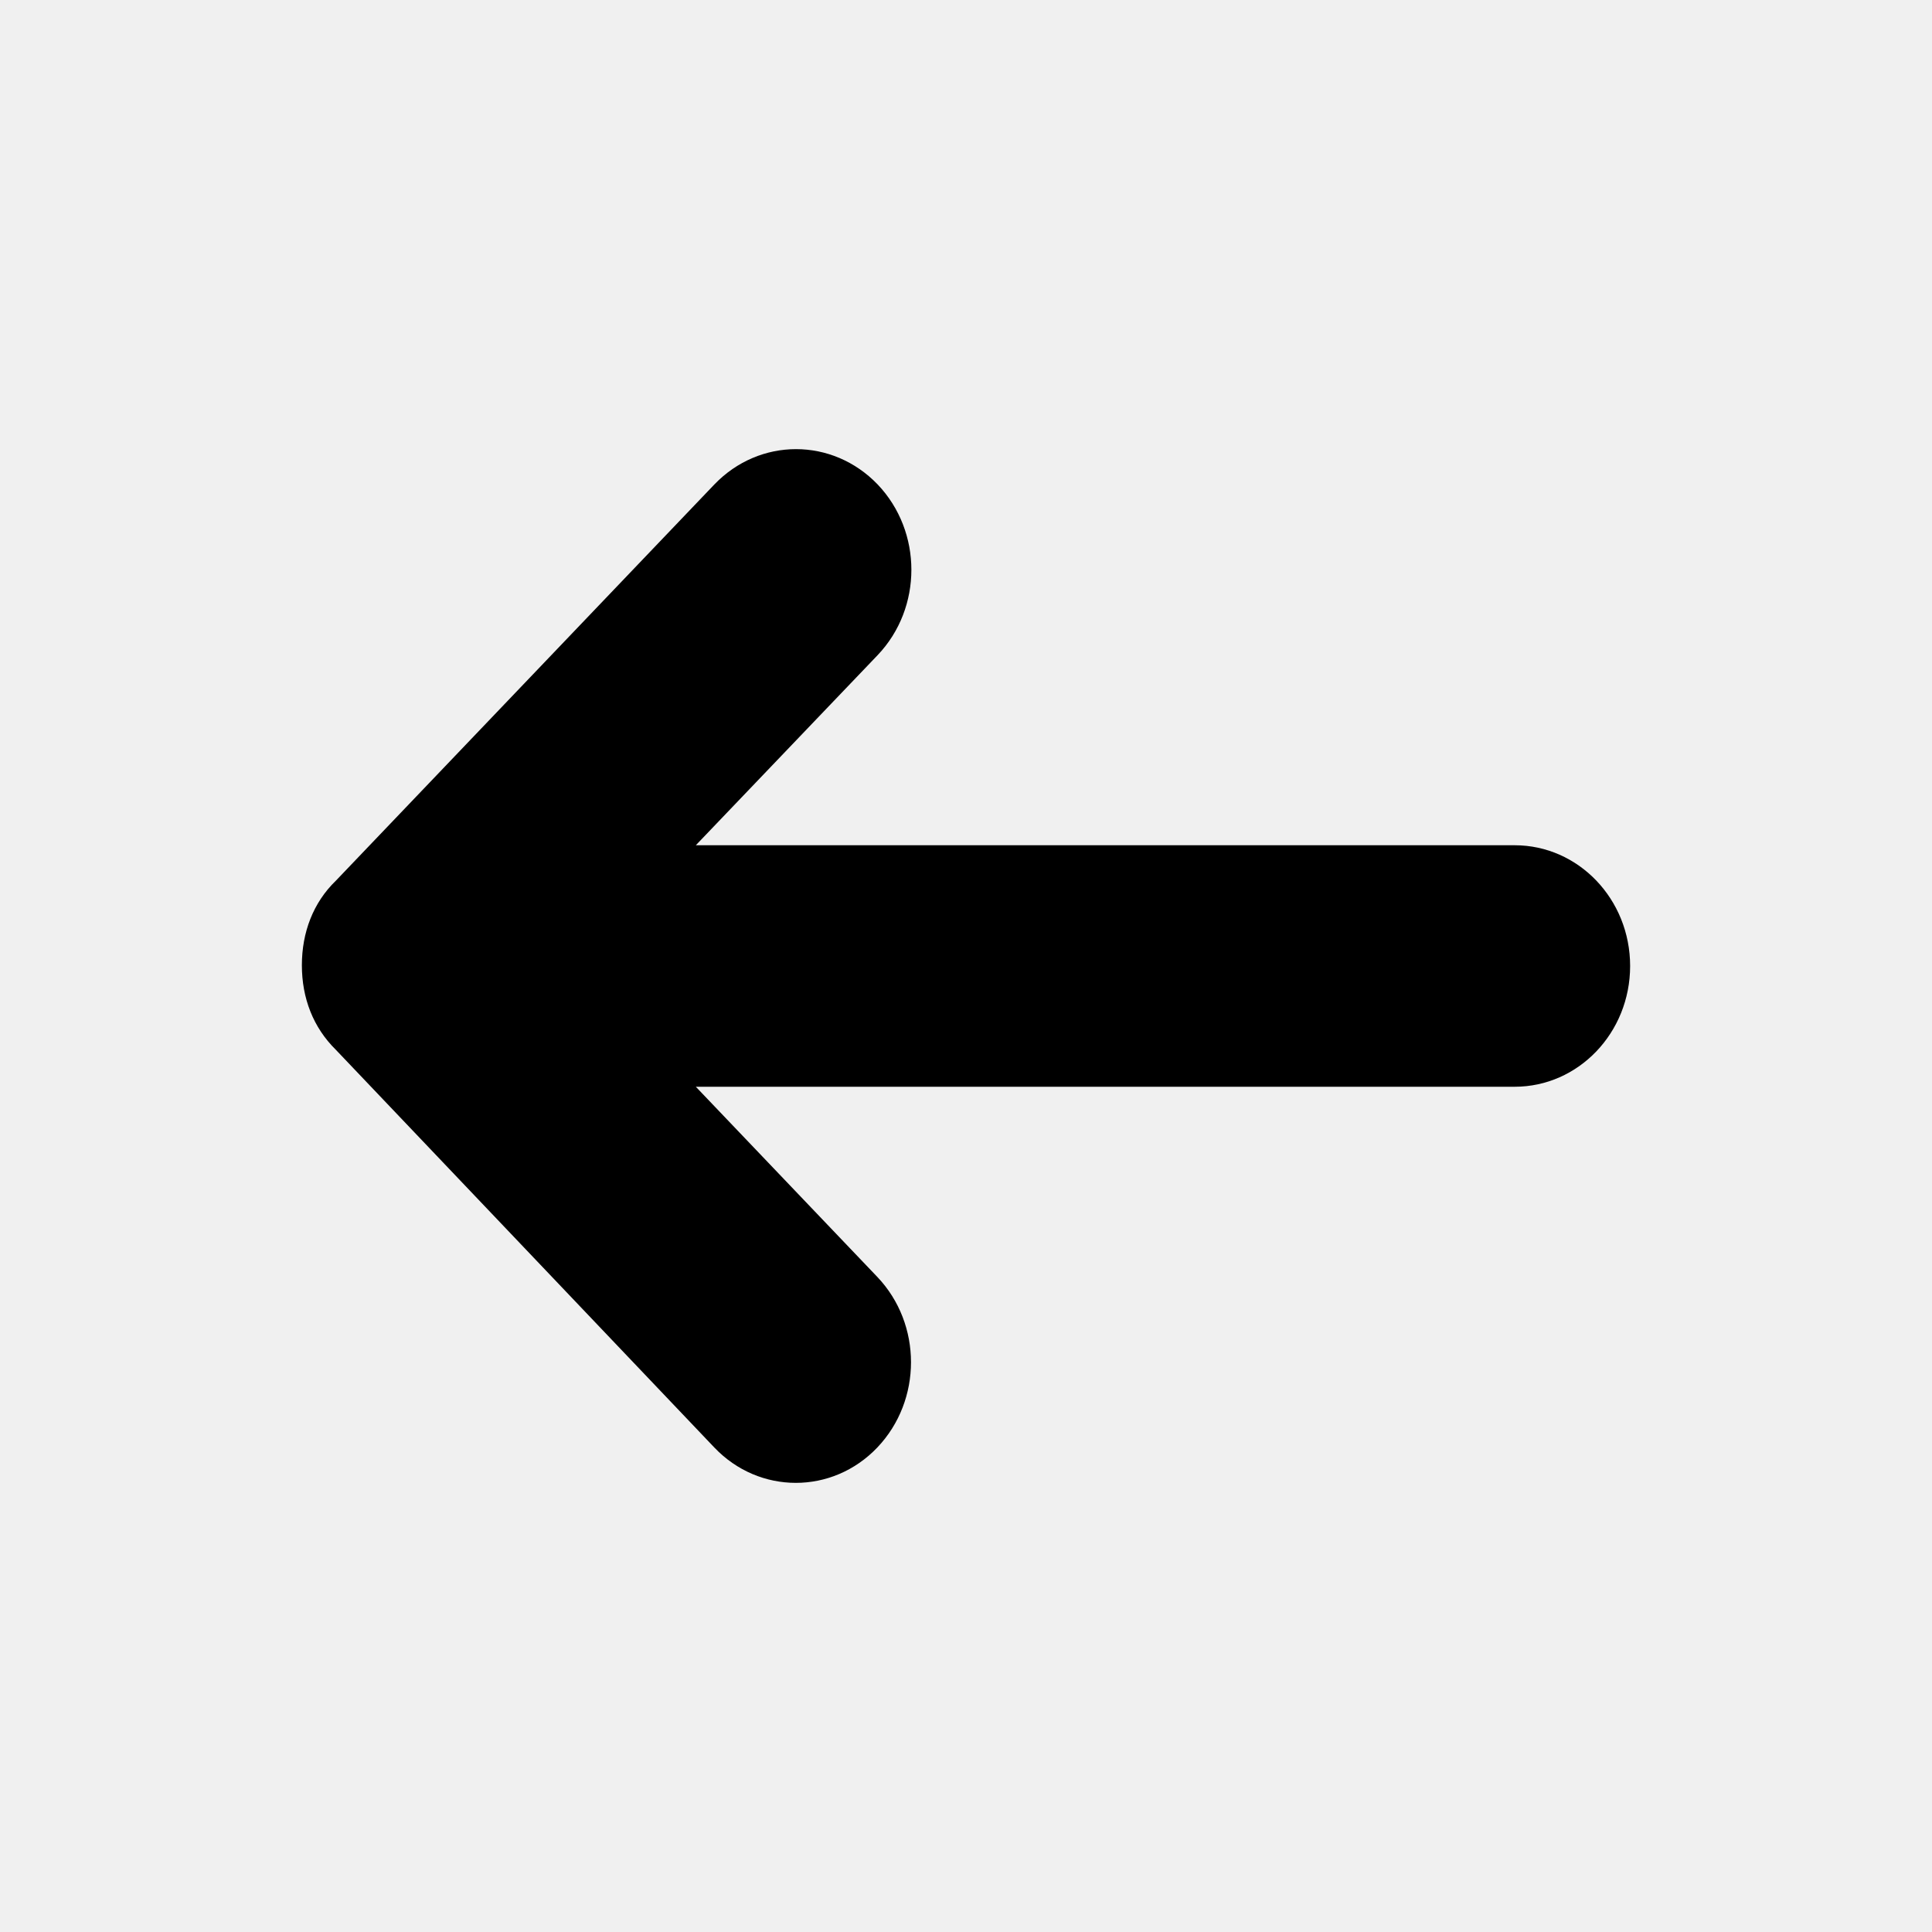
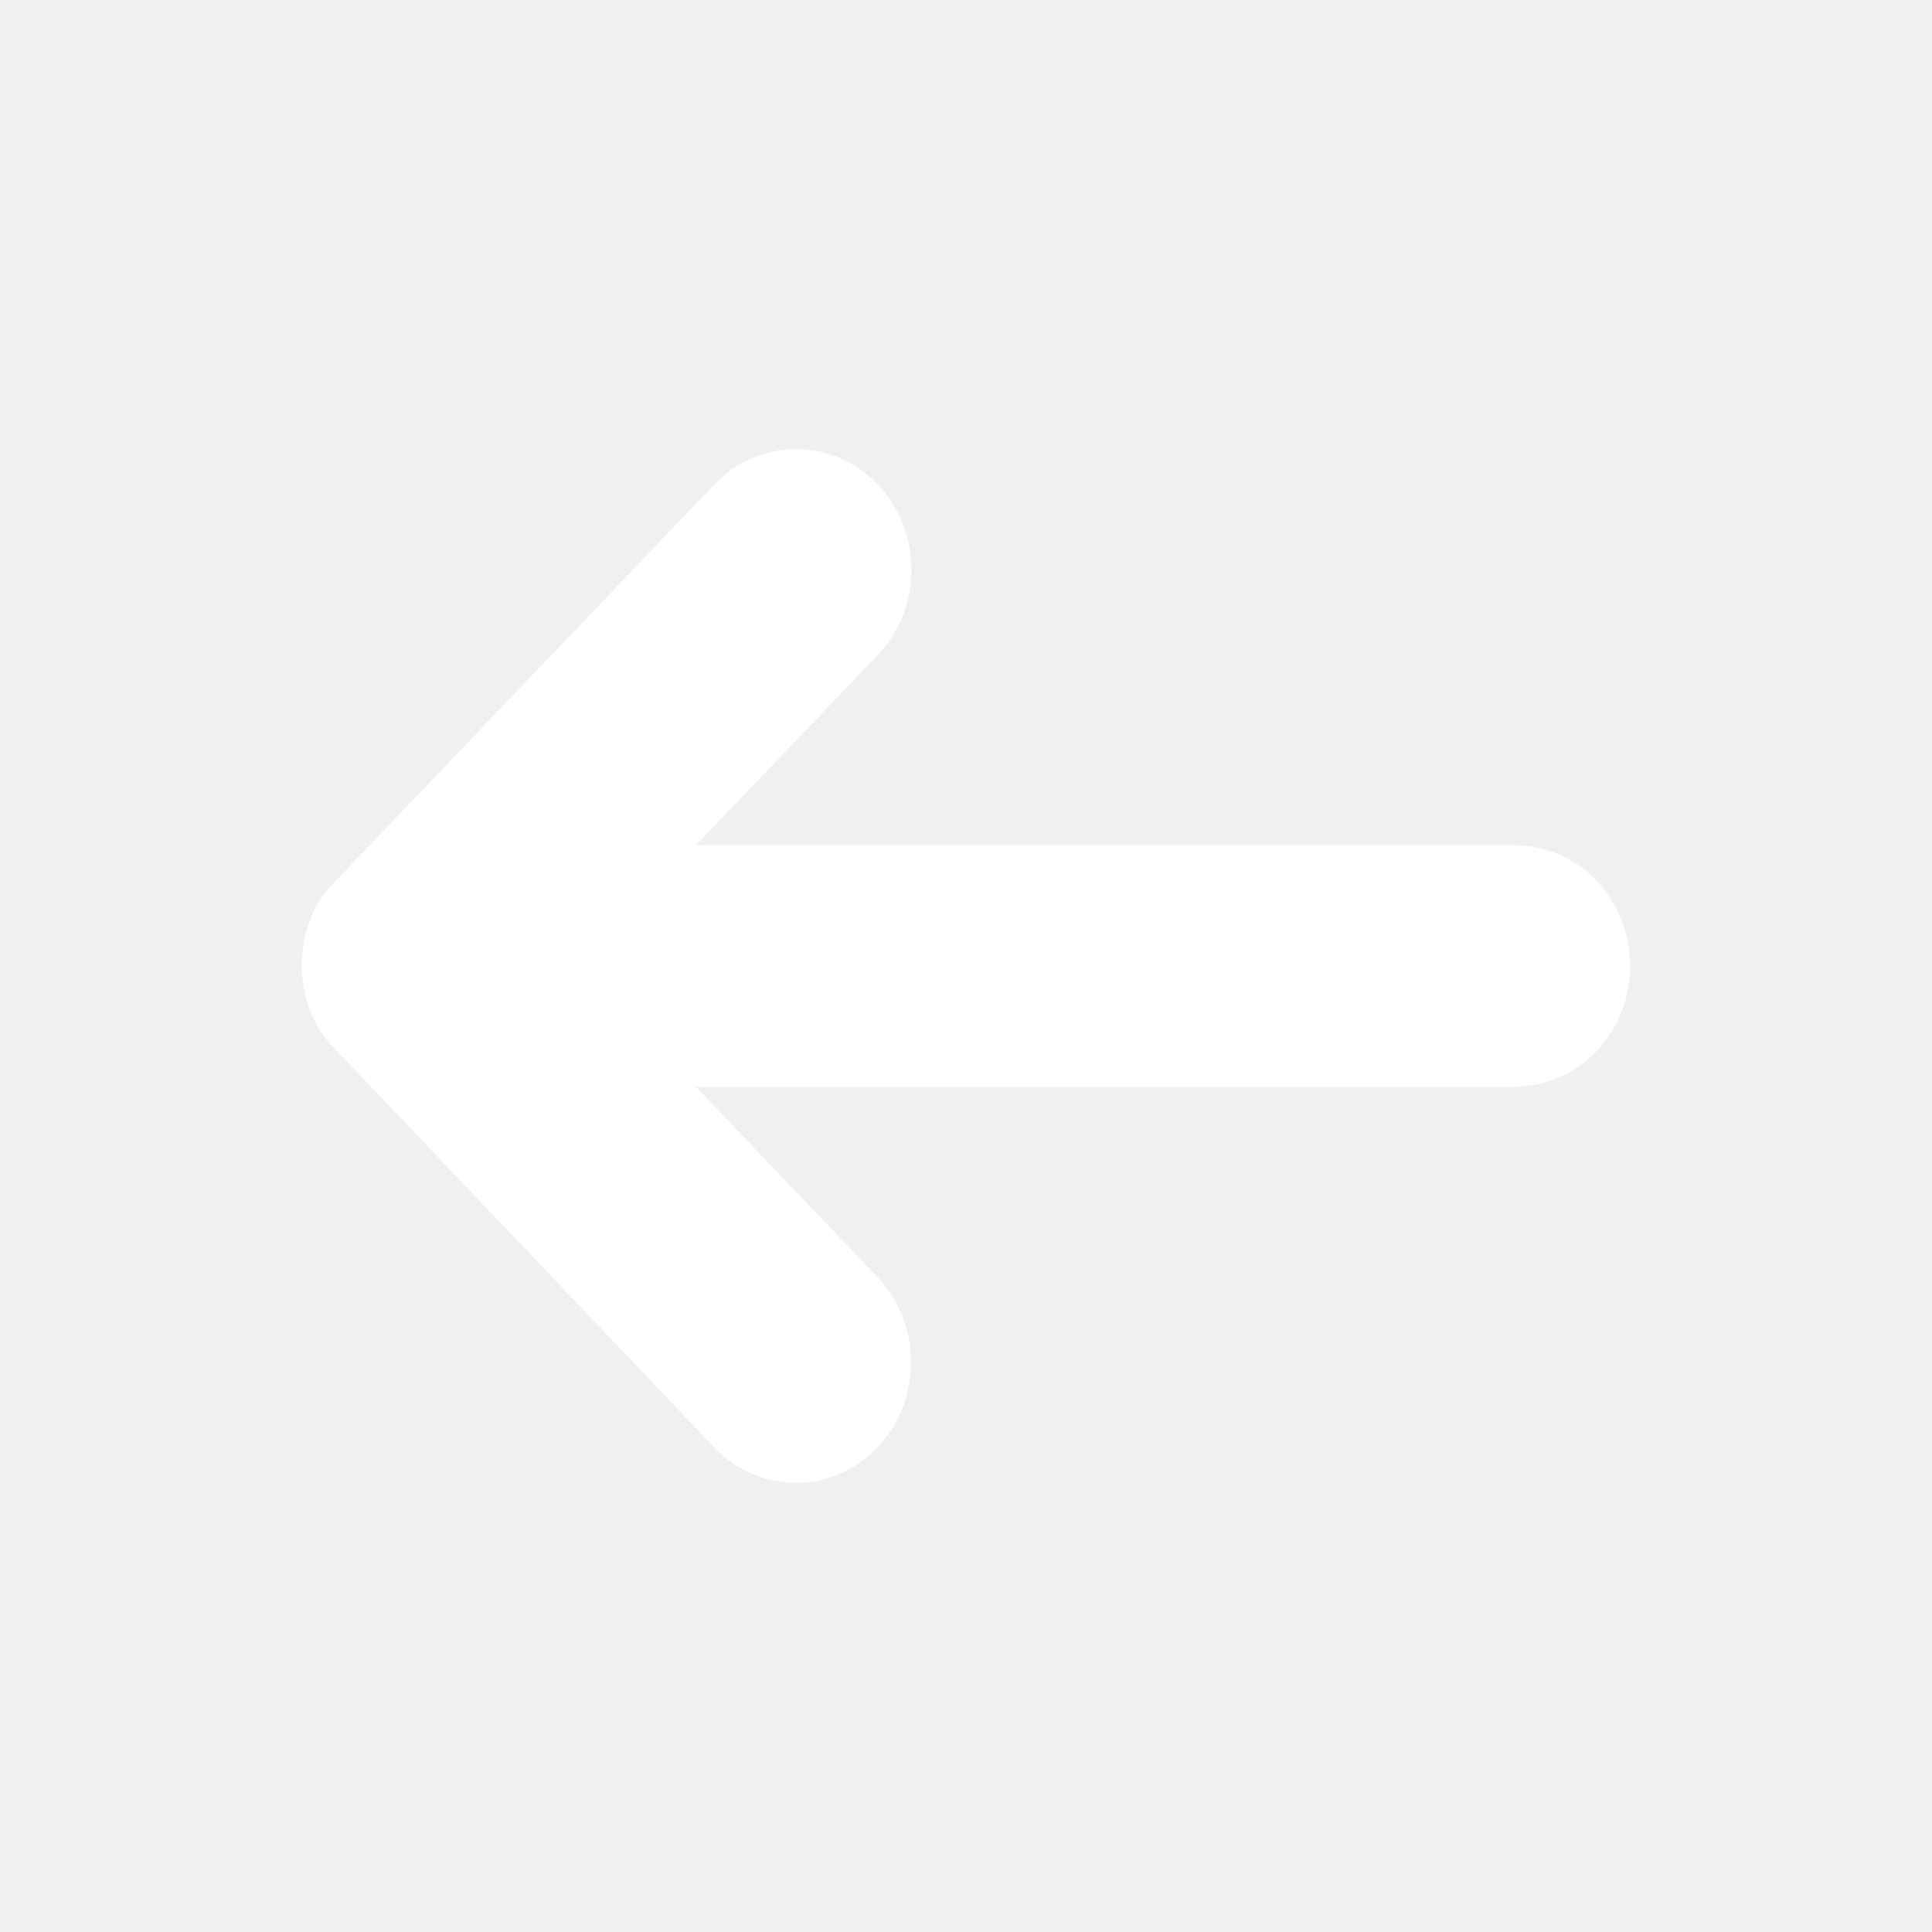
<svg xmlns="http://www.w3.org/2000/svg" version="1.1" id="Layer_1" x="0px" y="0px" width="512px" height="512px" viewBox="0 0 512 512" style="enable-background:new 0 0 512 512;" xml:space="preserve">
-   <path d="M189.3,128.4L89,233.4c-6,5.8-9,13.7-9,22.4c0,8.7,3,16.5,9,22.4l100.3,105.4c11.9,12.5,31.3,12.5,43.2,0  c11.9-12.5,11.9-32.7,0-45.2L184.4,288h217c16.9,0,30.6-14.3,30.6-32c0-17.7-13.7-32-30.6-32h-217l48.2-50.4  c11.9-12.5,11.9-32.7,0-45.2C220.6,115.9,201.3,115.9,189.3,128.4z" />
+   <path fill="white" d="M189.3,128.4L89,233.4c-6,5.8-9,13.7-9,22.4c0,8.7,3,16.5,9,22.4l100.3,105.4c11.9,12.5,31.3,12.5,43.2,0  c11.9-12.5,11.9-32.7,0-45.2L184.4,288h217c16.9,0,30.6-14.3,30.6-32c0-17.7-13.7-32-30.6-32h-217l48.2-50.4  c11.9-12.5,11.9-32.7,0-45.2C220.6,115.9,201.3,115.9,189.3,128.4z" />
</svg>
